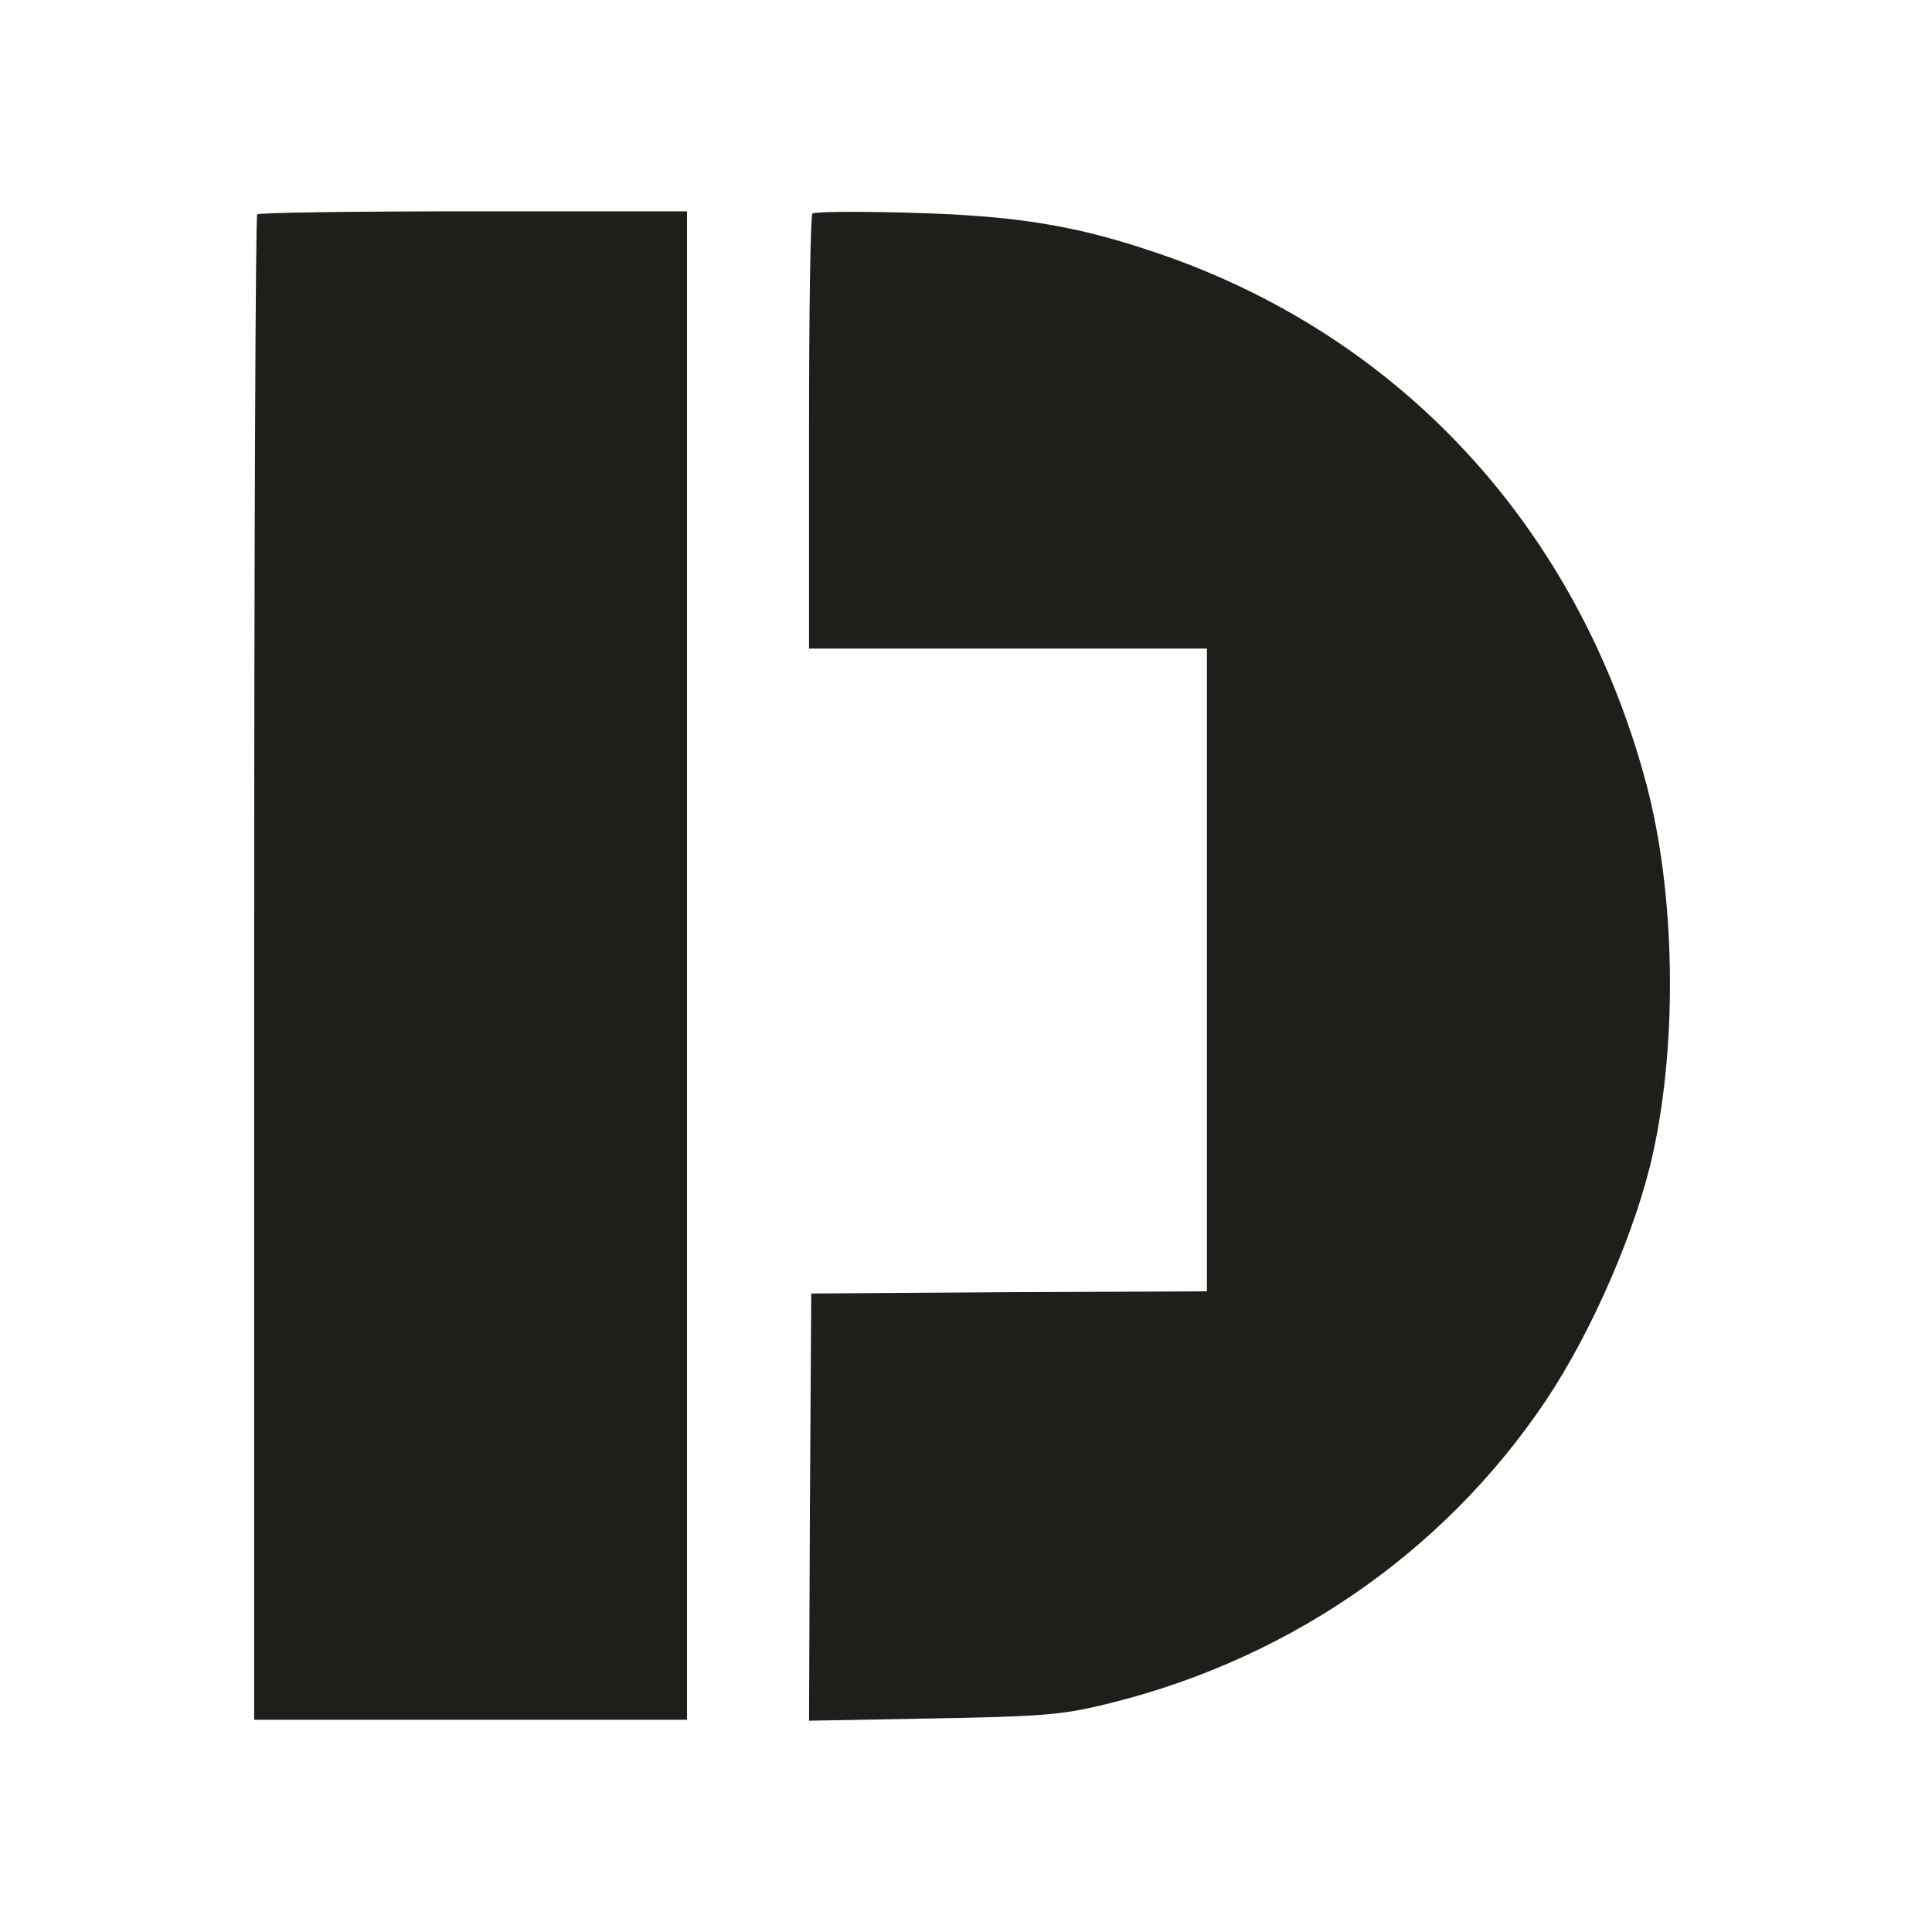
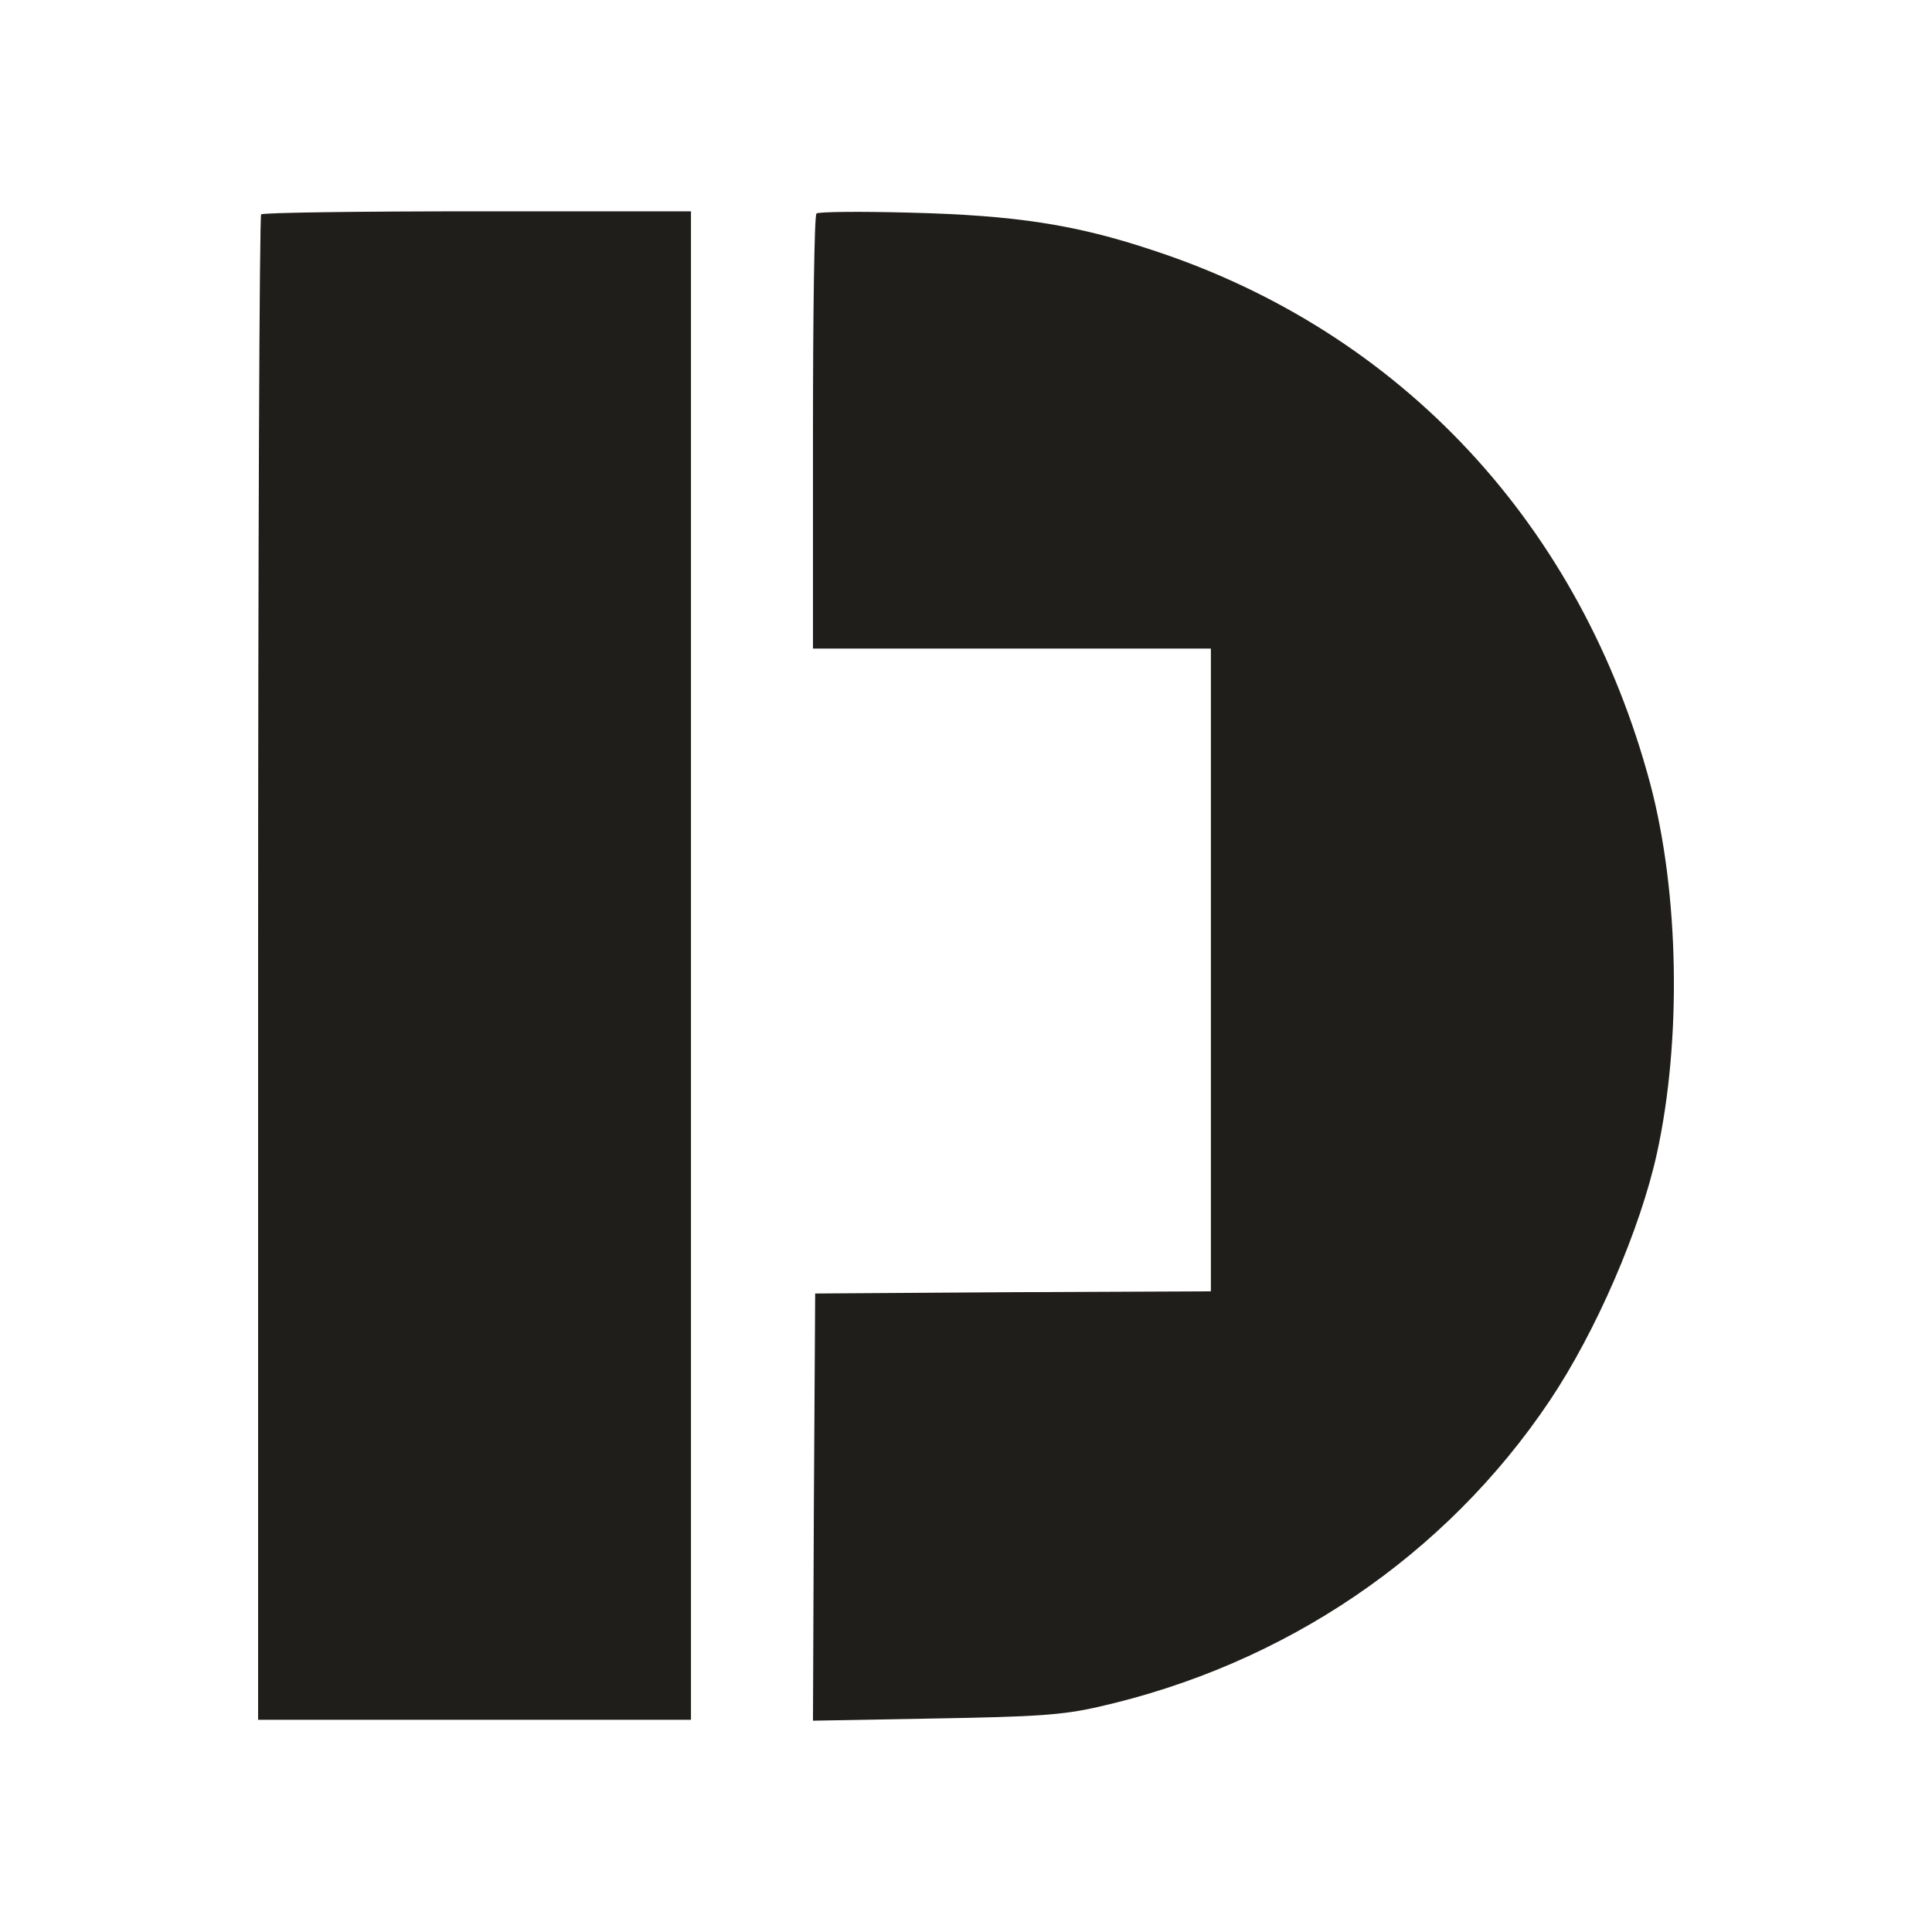
<svg xmlns="http://www.w3.org/2000/svg" viewBox="0 0 128 128" role="img" aria-labelledby="dessau-icon-title">
  <style>
    .dessau-glyph { fill: #201e1a; }
    @media (prefers-color-scheme: dark) {
      .dessau-glyph { fill: #f4f2ee; }
    }
  </style>
-   <g class="dessau-glyph" transform="translate(16.839 14)">
+   <g class="dessau-glyph" transform="translate(17.1 14)">
    <path d="M0.203 0.203C0.087 0.29 0 22.798 0 50.174L0 99.942L28.679 99.942L28.679 0L14.542 0C6.75 0 0.29 0.087 0.203 0.203Z" />
    <path d="M36.994 0.145C36.849 0.29 36.762 6.808 36.762 14.687L36.762 28.969L63.124 28.969L63.124 71.553L50.03 71.611L36.907 71.698L36.82 85.863L36.762 100L44.787 99.855C51.594 99.739 53.275 99.623 55.592 99.102C67.991 96.321 78.68 89.079 85.575 78.795C88.645 74.218 91.571 67.439 92.672 62.428C94.323 54.925 94.149 45.162 92.238 37.949C87.66 20.8 75.725 7.966 59.271 2.578C54.144 0.869 50.146 0.261 43.136 0.087C39.862 0 37.11 0.029 36.994 0.145Z" />
  </g>
</svg>
